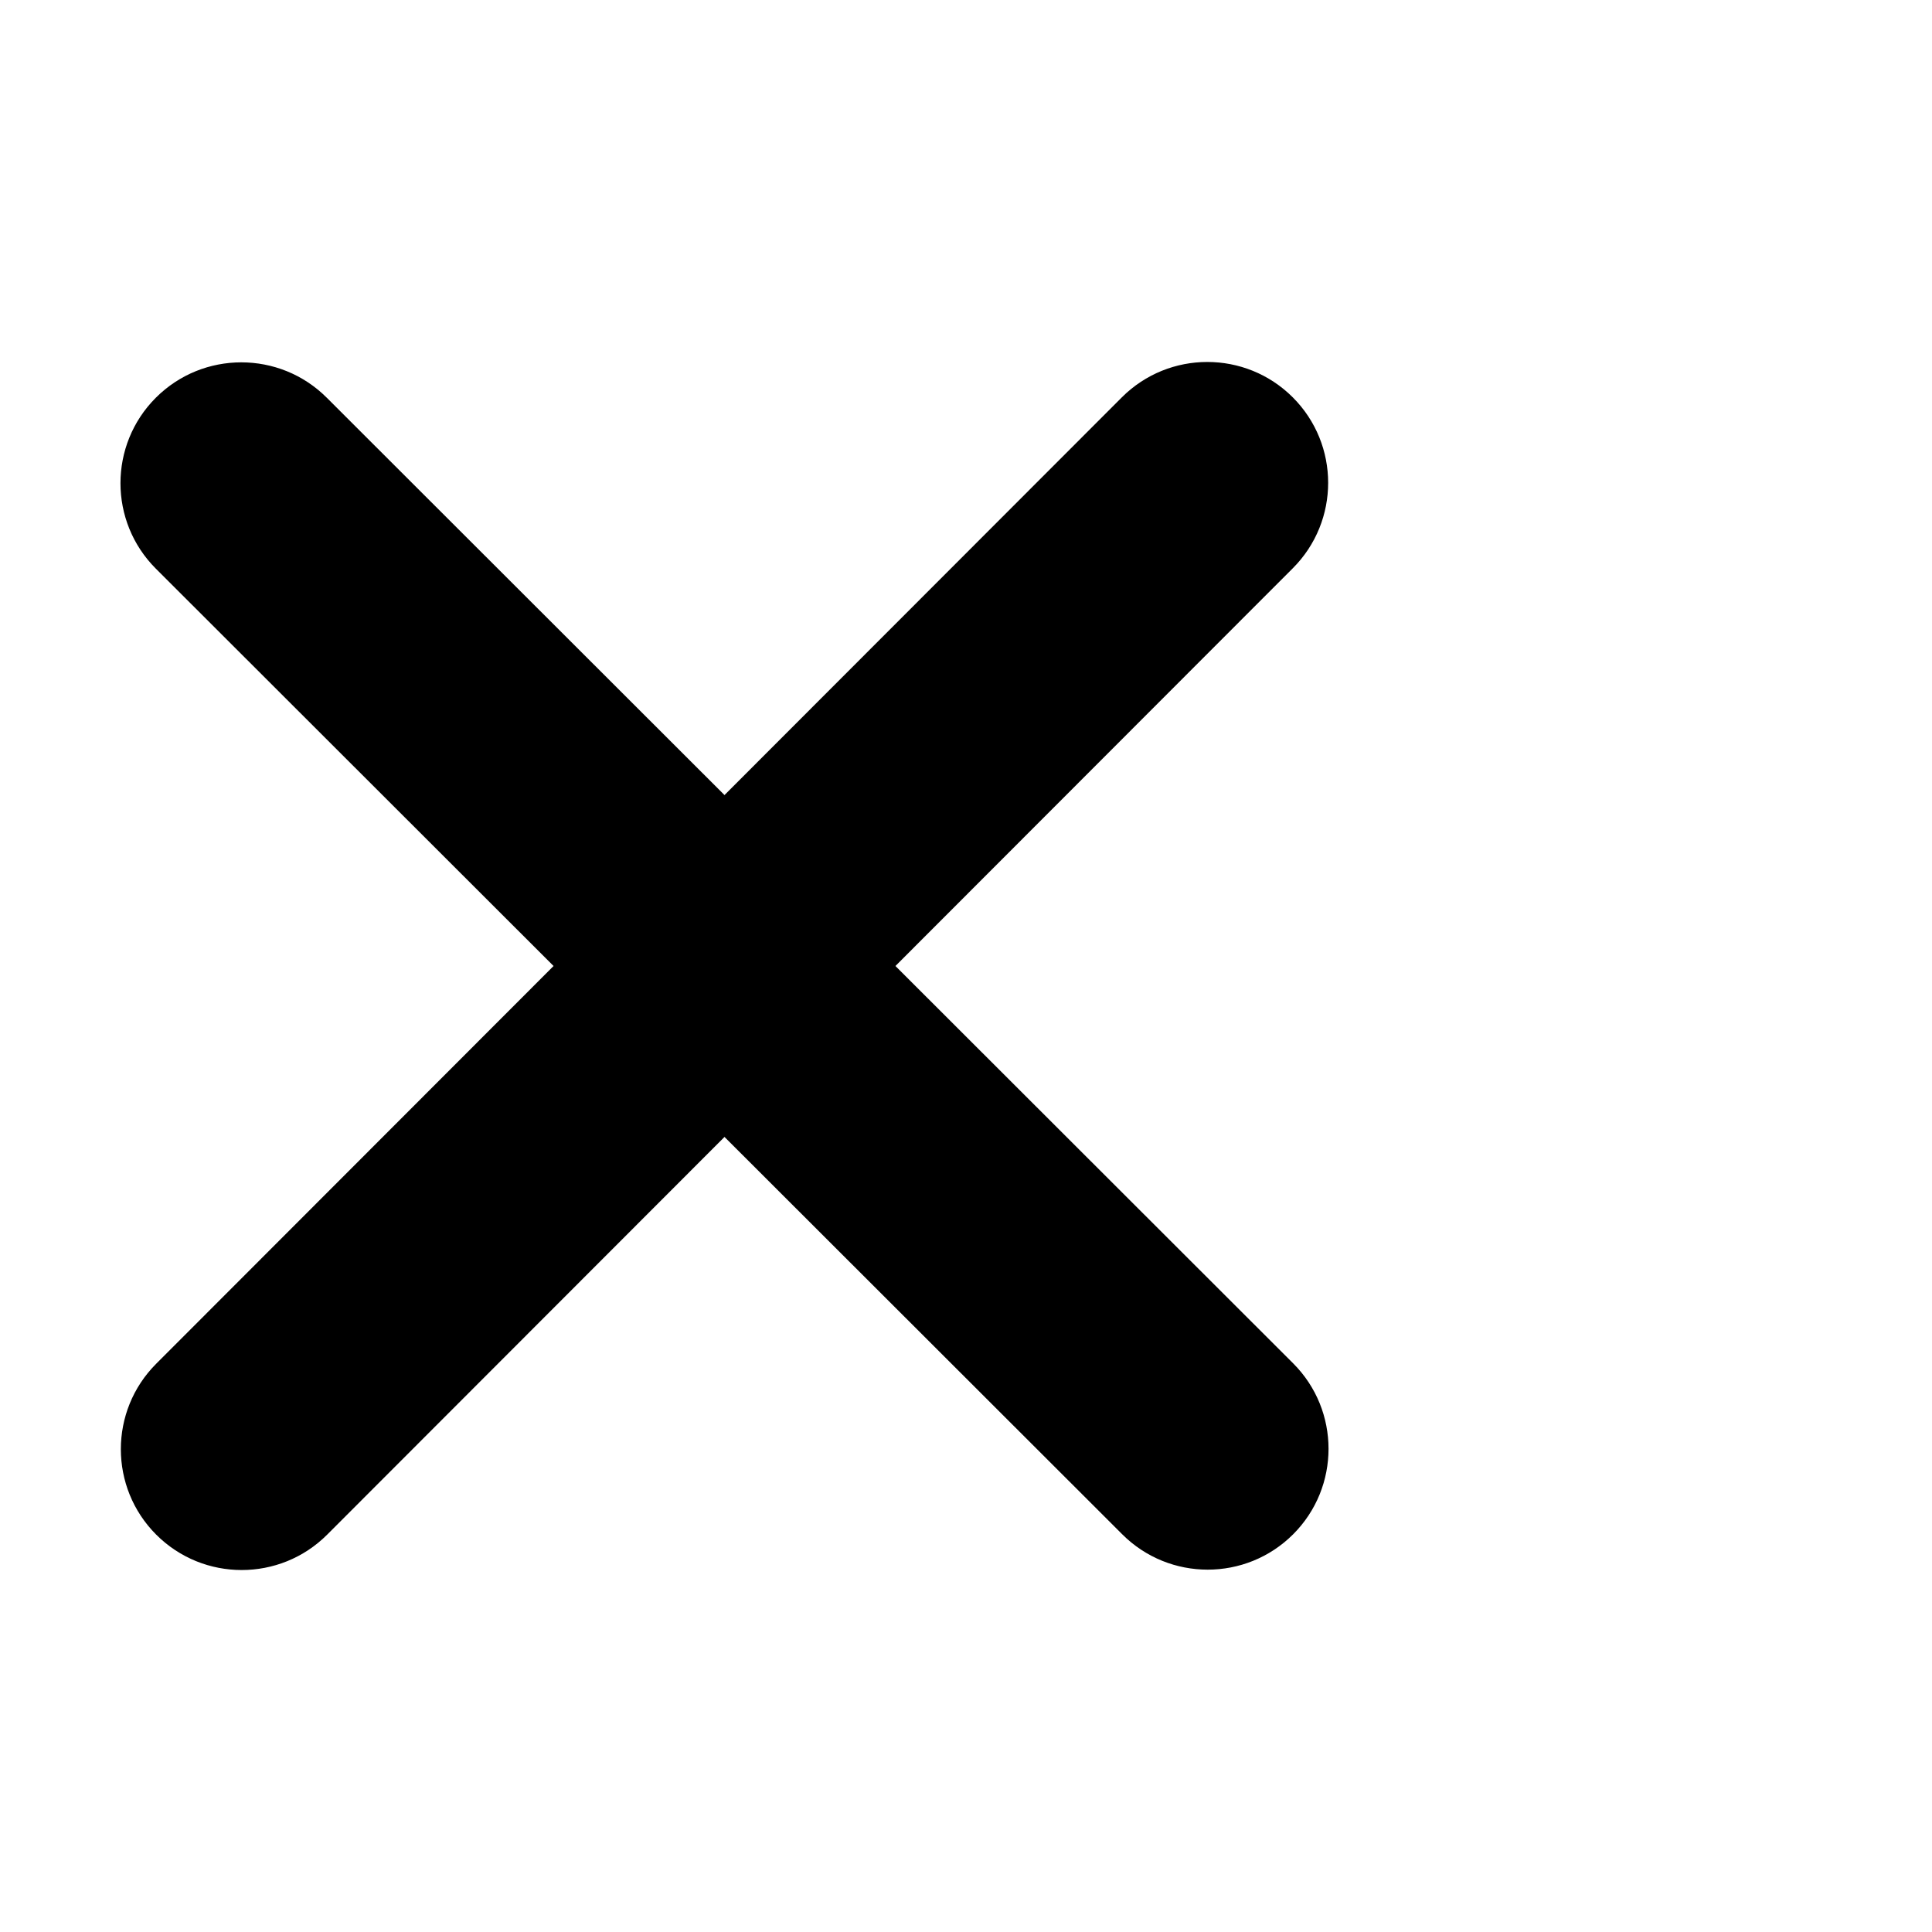
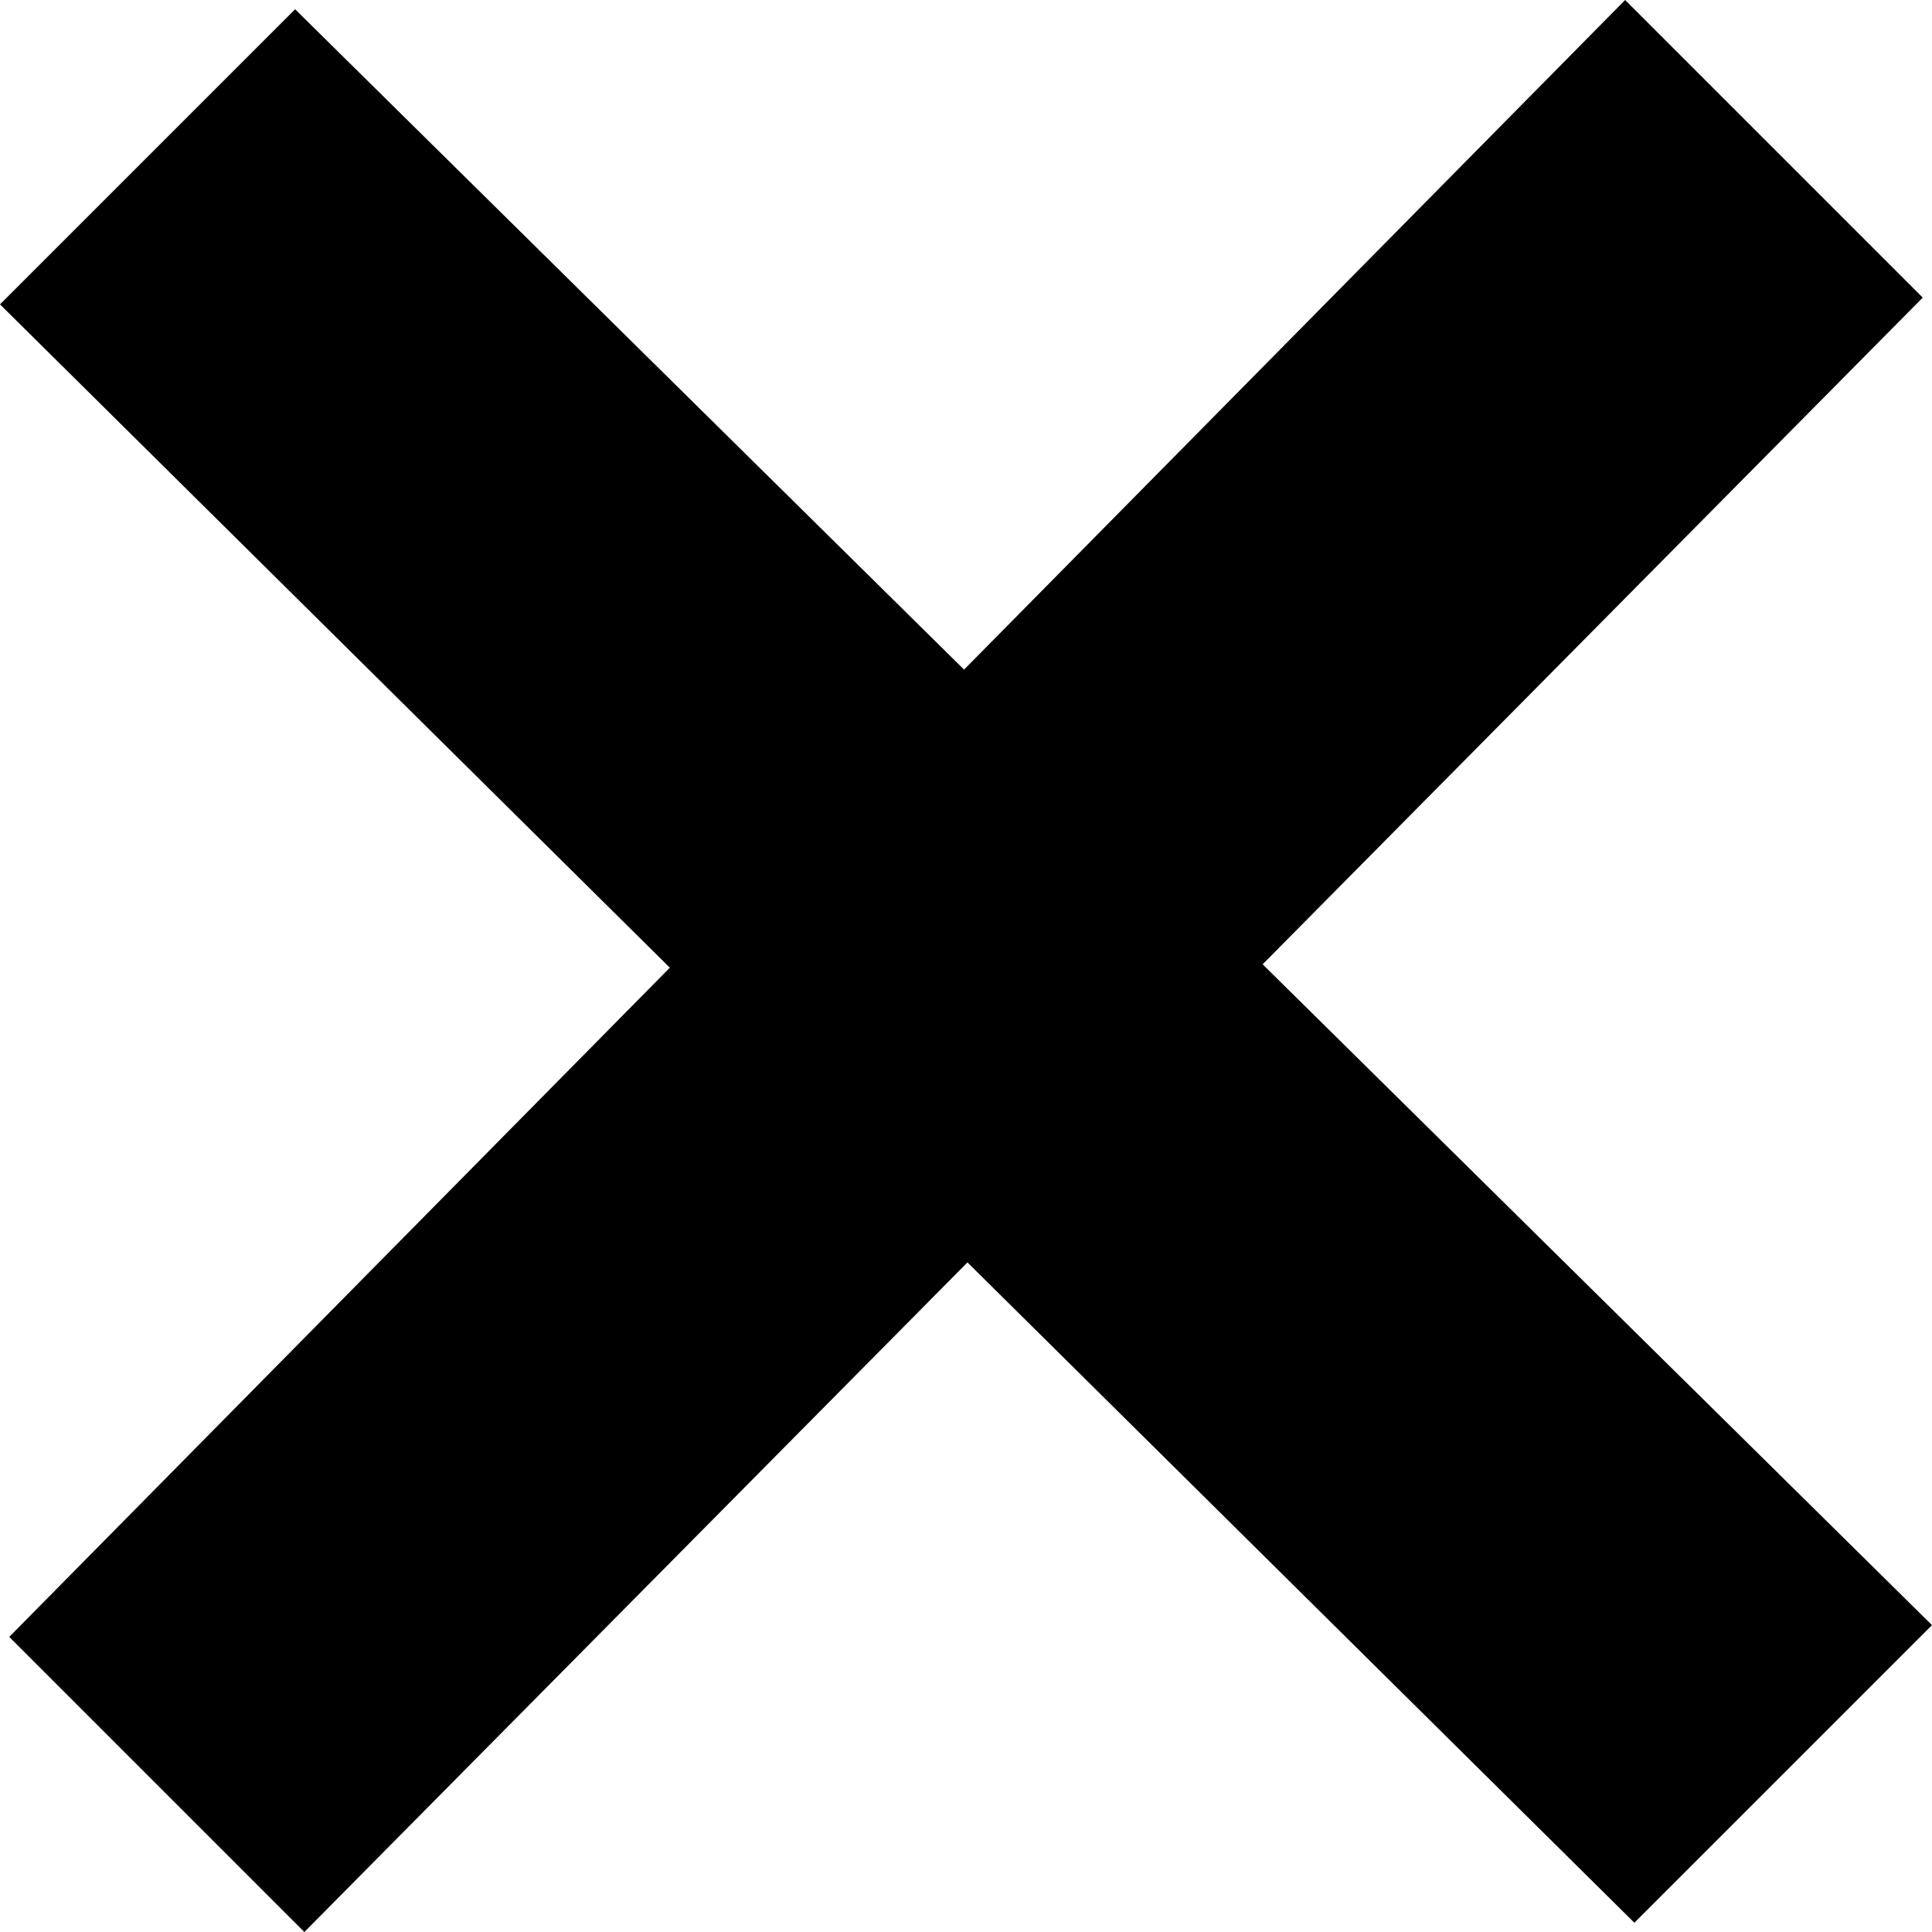
- <svg xmlns="http://www.w3.org/2000/svg" height="1em" viewBox="0 0 512 512">
-   <path d="M342.6 150.6c12.5-12.5 12.5-32.8 0-45.3s-32.8-12.5-45.3 0L192 210.7 86.6 105.4c-12.5-12.5-32.8-12.5-45.3 0s-12.5 32.8 0 45.3L146.7 256 41.4 361.4c-12.5 12.5-12.5 32.8 0 45.3s32.8 12.5 45.3 0L192 301.3 297.4 406.6c12.5 12.5 32.8 12.5 45.3 0s12.5-32.8 0-45.3L237.3 256 342.6 150.6z" fill="currentColor" />
+ <svg xmlns="http://www.w3.org/2000/svg" width="24" height="24" viewBox="0 0 24 24">
+   <path d="M24 20.188l-8.315-8.209 8.2-8.282-3.697-3.697-8.212 8.318-8.31-8.203-3.666 3.666 8.321 8.24-8.206 8.313 3.666 3.666 8.237-8.318 8.285 8.203z" fill="currentColor" />
</svg>
